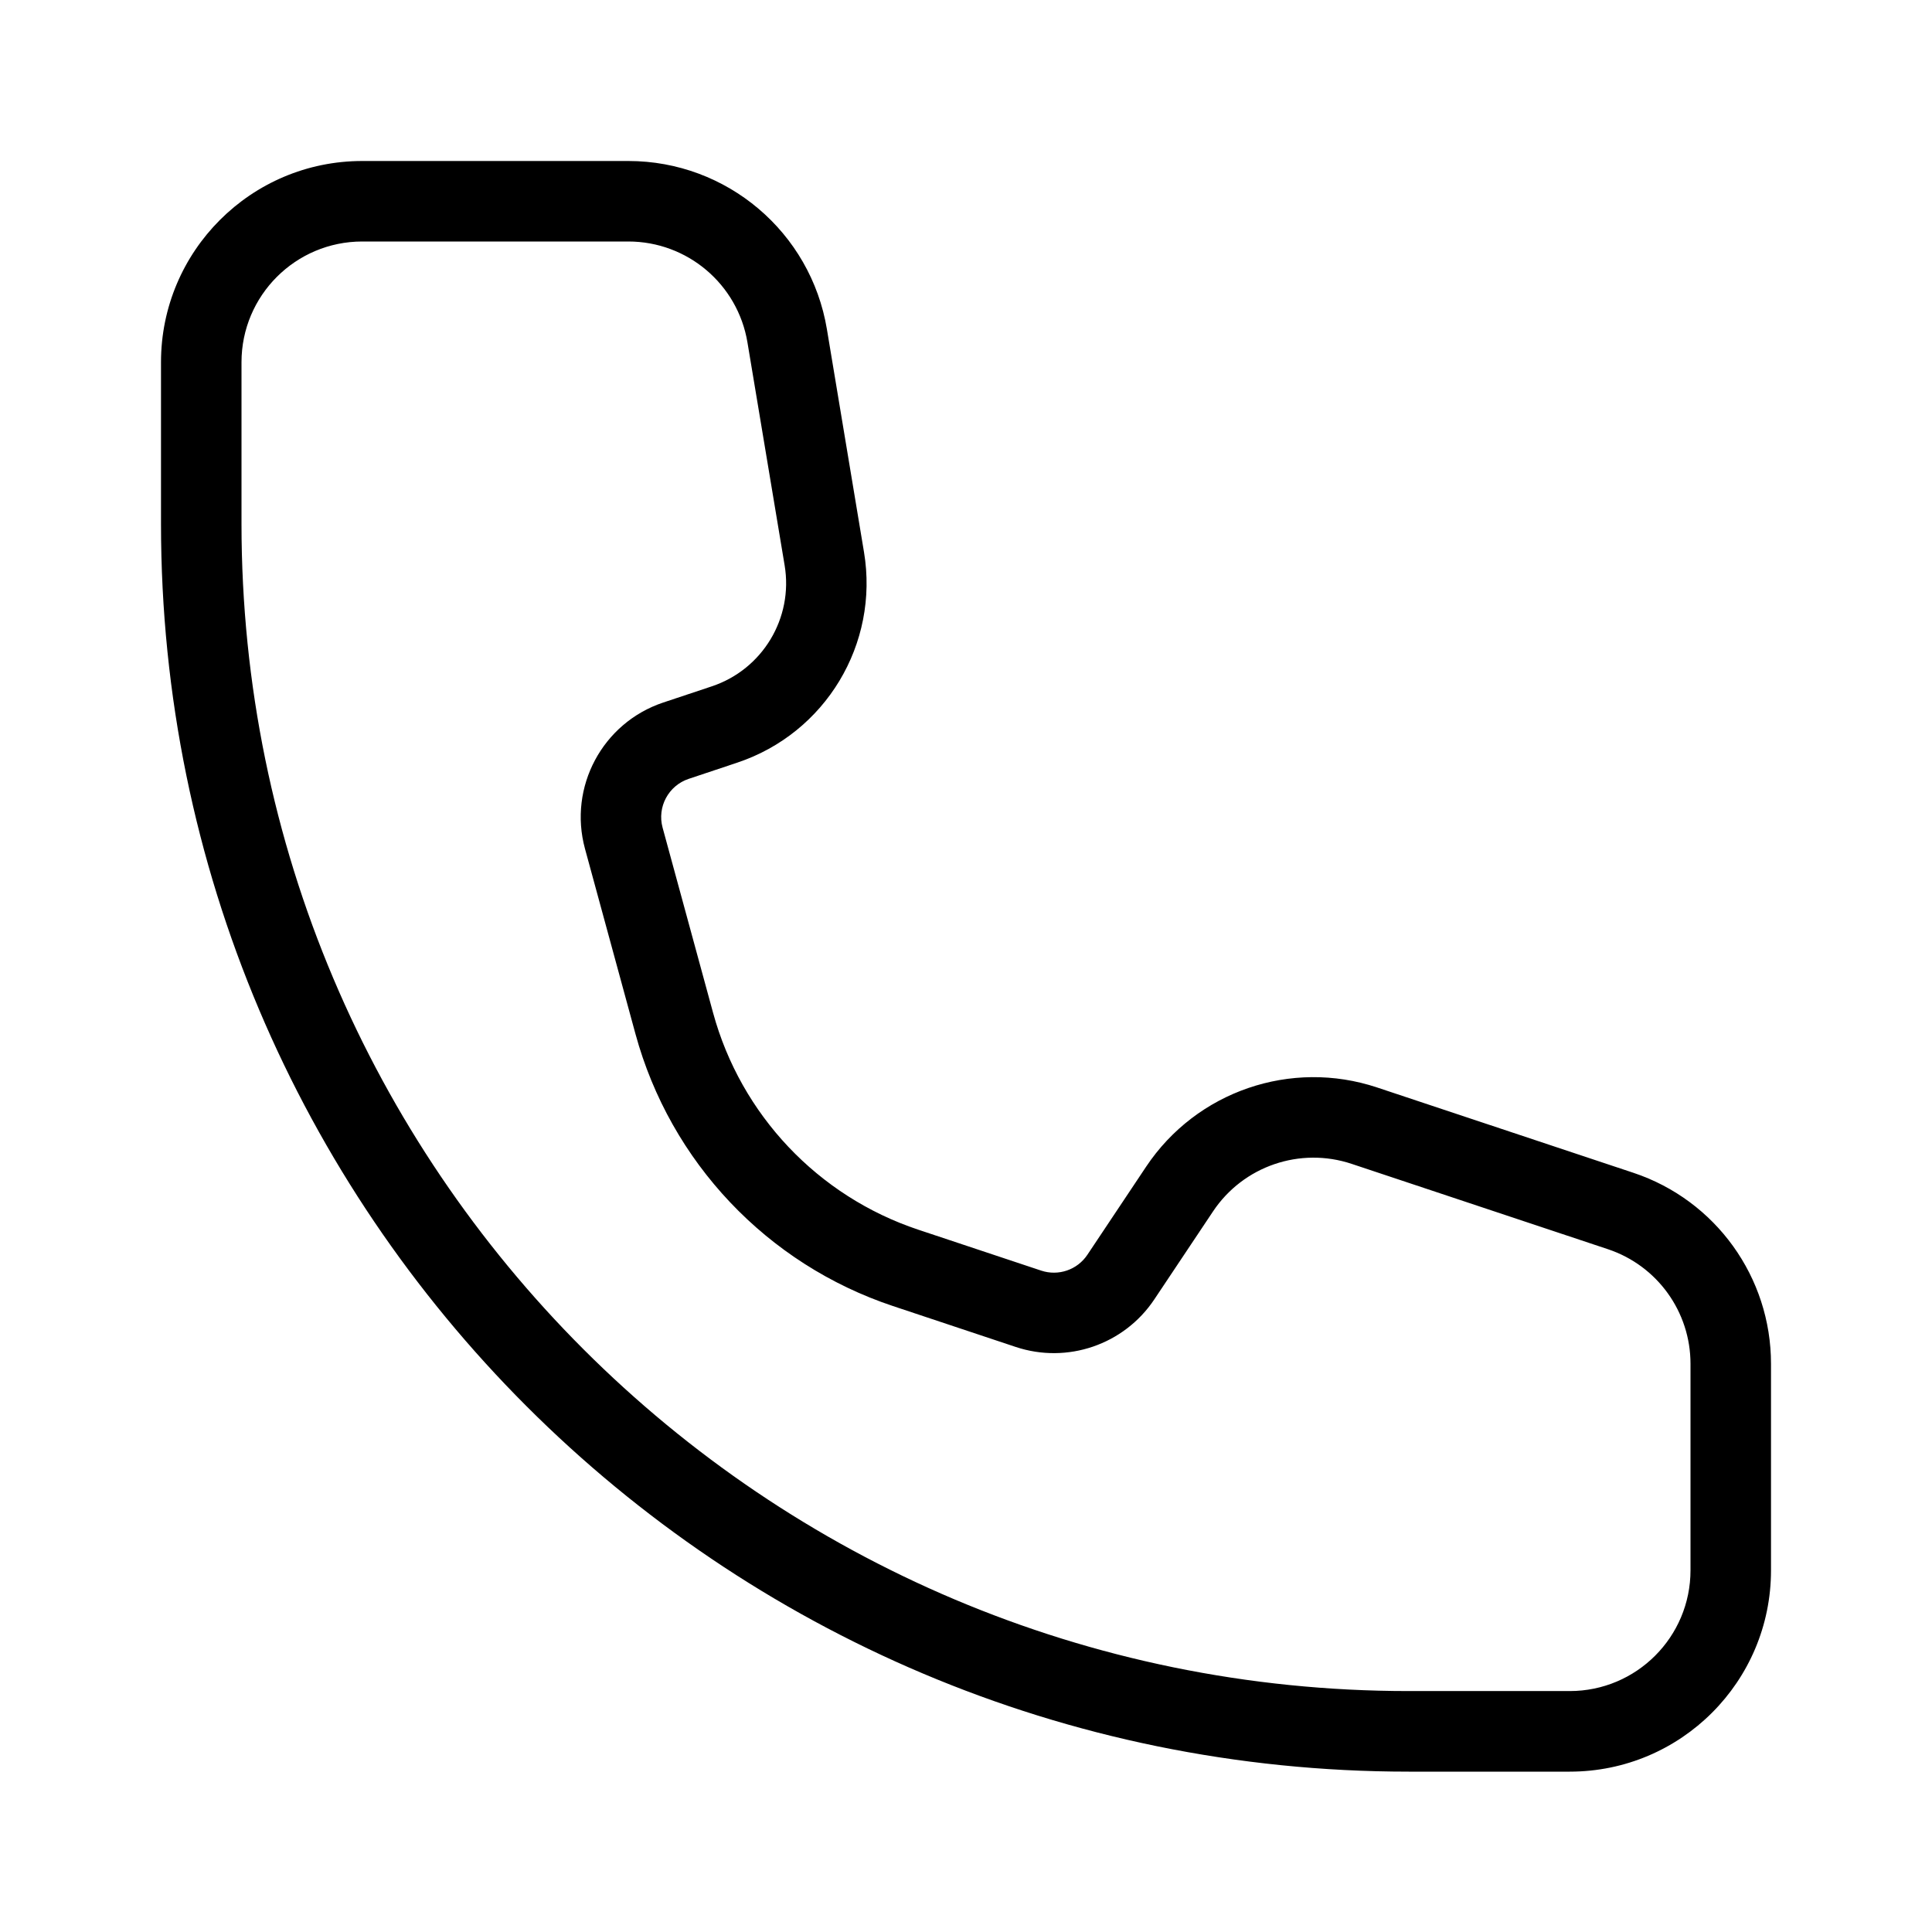
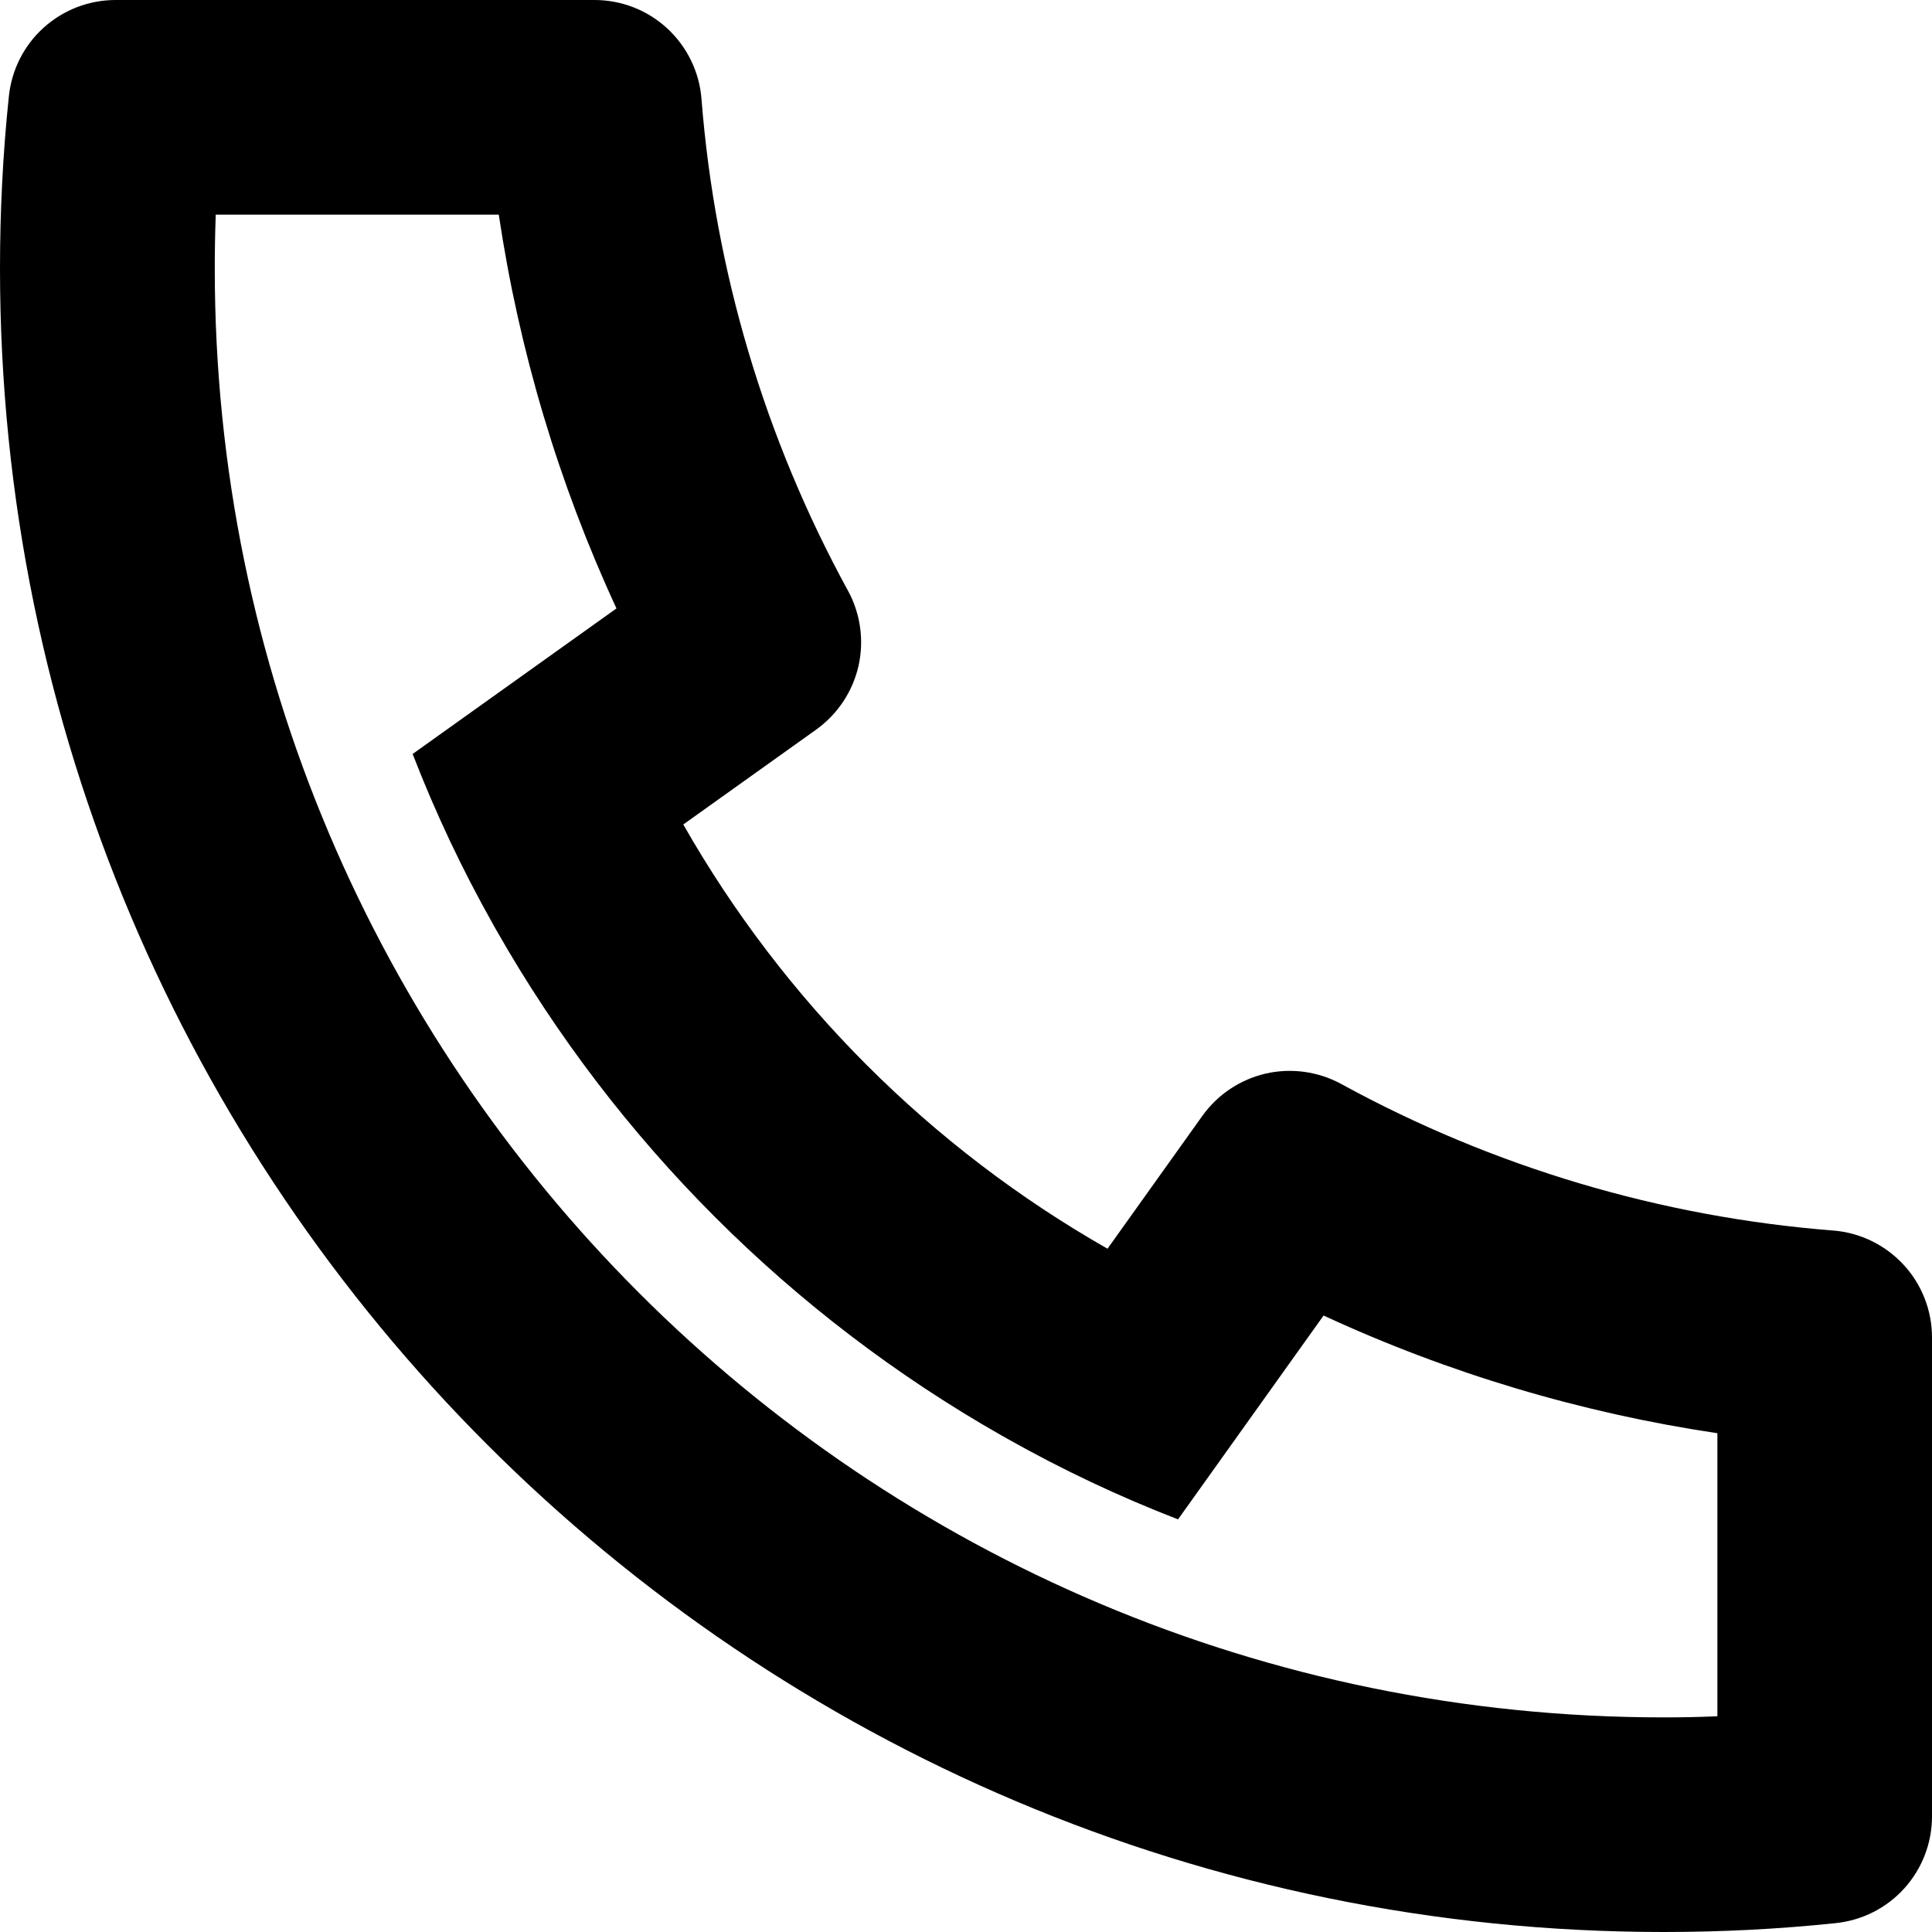
- <svg xmlns="http://www.w3.org/2000/svg" viewBox="0 0 24 24">
-   <path d="M3 4.5v2.007c0 8.008 6.492 14.5 14.5 14.5h2a1.5 1.5 0 0 0 1.5-1.5v-2.565a1.5 1.5 0 0 0-1.026-1.424l-3.183-1.06a1.5 1.5 0 0 0-1.722.59l-.73 1.094a1.5 1.5 0 0 1-1.722.59l-1.525-.508a4.932 4.932 0 0 1-3.198-3.38l-.627-2.3a1.5 1.5 0 0 1 .972-1.817l.603-.201a1.35 1.35 0 0 0 .905-1.503l-.462-2.77A1.5 1.5 0 0 0 7.805 3H4.5A1.5 1.5 0 0 0 3 4.5zm-1 0A2.5 2.5 0 0 1 4.5 2h3.306a2.5 2.5 0 0 1 2.466 2.089l.461 2.77a2.35 2.35 0 0 1-1.575 2.615l-.602.201a.5.5 0 0 0-.325.606l.627 2.3a3.932 3.932 0 0 0 2.55 2.695l1.526.508a.5.5 0 0 0 .574-.197l.729-1.093a2.5 2.5 0 0 1 2.87-.985l3.184 1.06A2.5 2.5 0 0 1 22 16.943v2.565a2.5 2.5 0 0 1-2.5 2.5h-2c-8.56 0-15.5-6.94-15.5-15.5V4.5z" />
+ <svg xmlns="http://www.w3.org/2000/svg" width="12" height="12" fill="currentColor">
+   <path d="M4.244 5.121C4.87 6.22 5.78 7.13 6.879 7.756L7.468 6.931C7.563 6.798 7.703 6.705 7.862 6.668C8.021 6.632 8.188 6.655 8.331 6.733C9.274 7.249 10.315 7.559 11.386 7.643C11.553 7.656 11.709 7.732 11.823 7.855C11.937 7.978 12 8.14 12 8.307V11.282C12 11.447 11.939 11.606 11.828 11.729C11.718 11.851 11.566 11.928 11.401 11.945C11.048 11.982 10.692 12 10.333 12C4.627 12 0 7.373 0 1.667C0 1.308 0.018 0.952 0.055 0.599C0.072 0.434 0.149 0.282 0.271 0.172C0.394 0.061 0.553 -3.55718e-05 0.718 1.55115e-08H3.693C3.86 -2.10123e-05 4.022 0.063 4.145 0.177C4.268 0.291 4.344 0.447 4.357 0.614C4.441 1.685 4.751 2.726 5.267 3.669C5.345 3.812 5.368 3.979 5.332 4.138C5.295 4.297 5.202 4.437 5.069 4.532L4.244 5.121ZM2.563 4.683L3.829 3.779C3.47 3.003 3.224 2.179 3.098 1.333H1.34C1.336 1.444 1.334 1.555 1.334 1.667C1.333 6.637 5.363 10.667 10.333 10.667C10.445 10.667 10.556 10.665 10.667 10.66V8.902C9.821 8.776 8.997 8.53 8.221 8.171L7.317 9.437C6.952 9.296 6.599 9.129 6.258 8.937L6.219 8.915C4.912 8.171 3.829 7.088 3.085 5.781L3.063 5.742C2.871 5.401 2.704 5.048 2.563 4.683Z" />
</svg>
